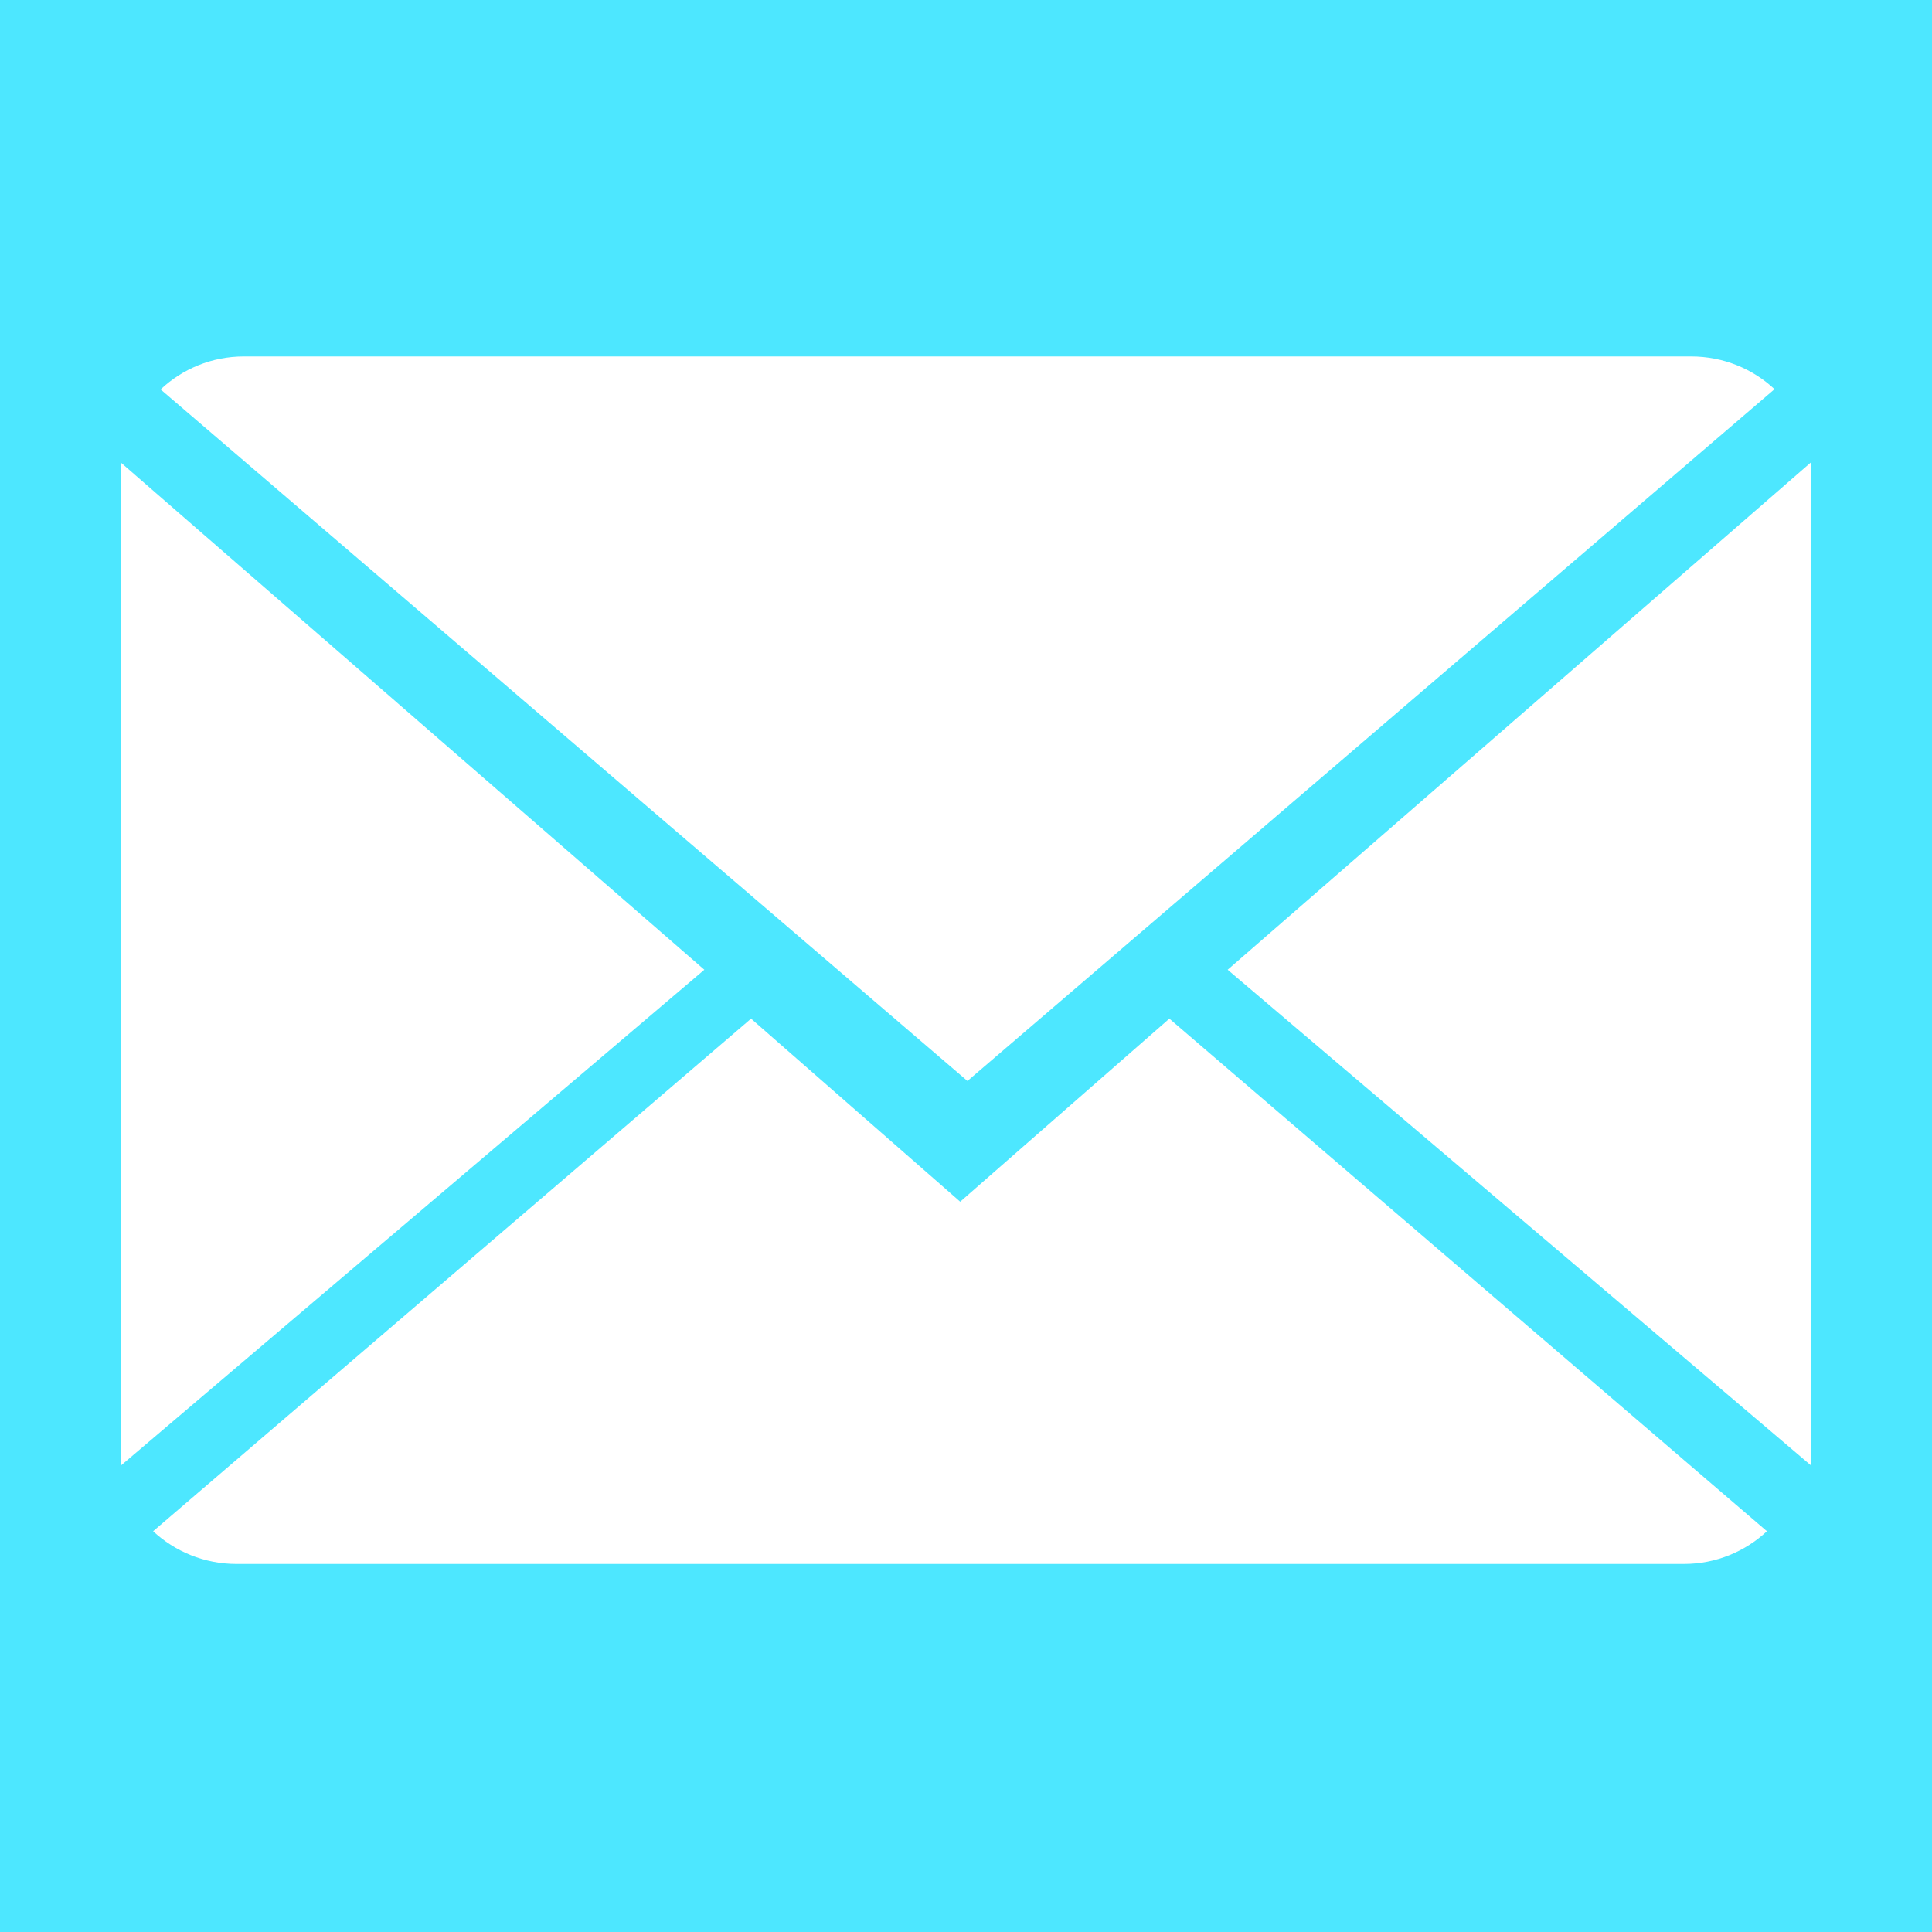
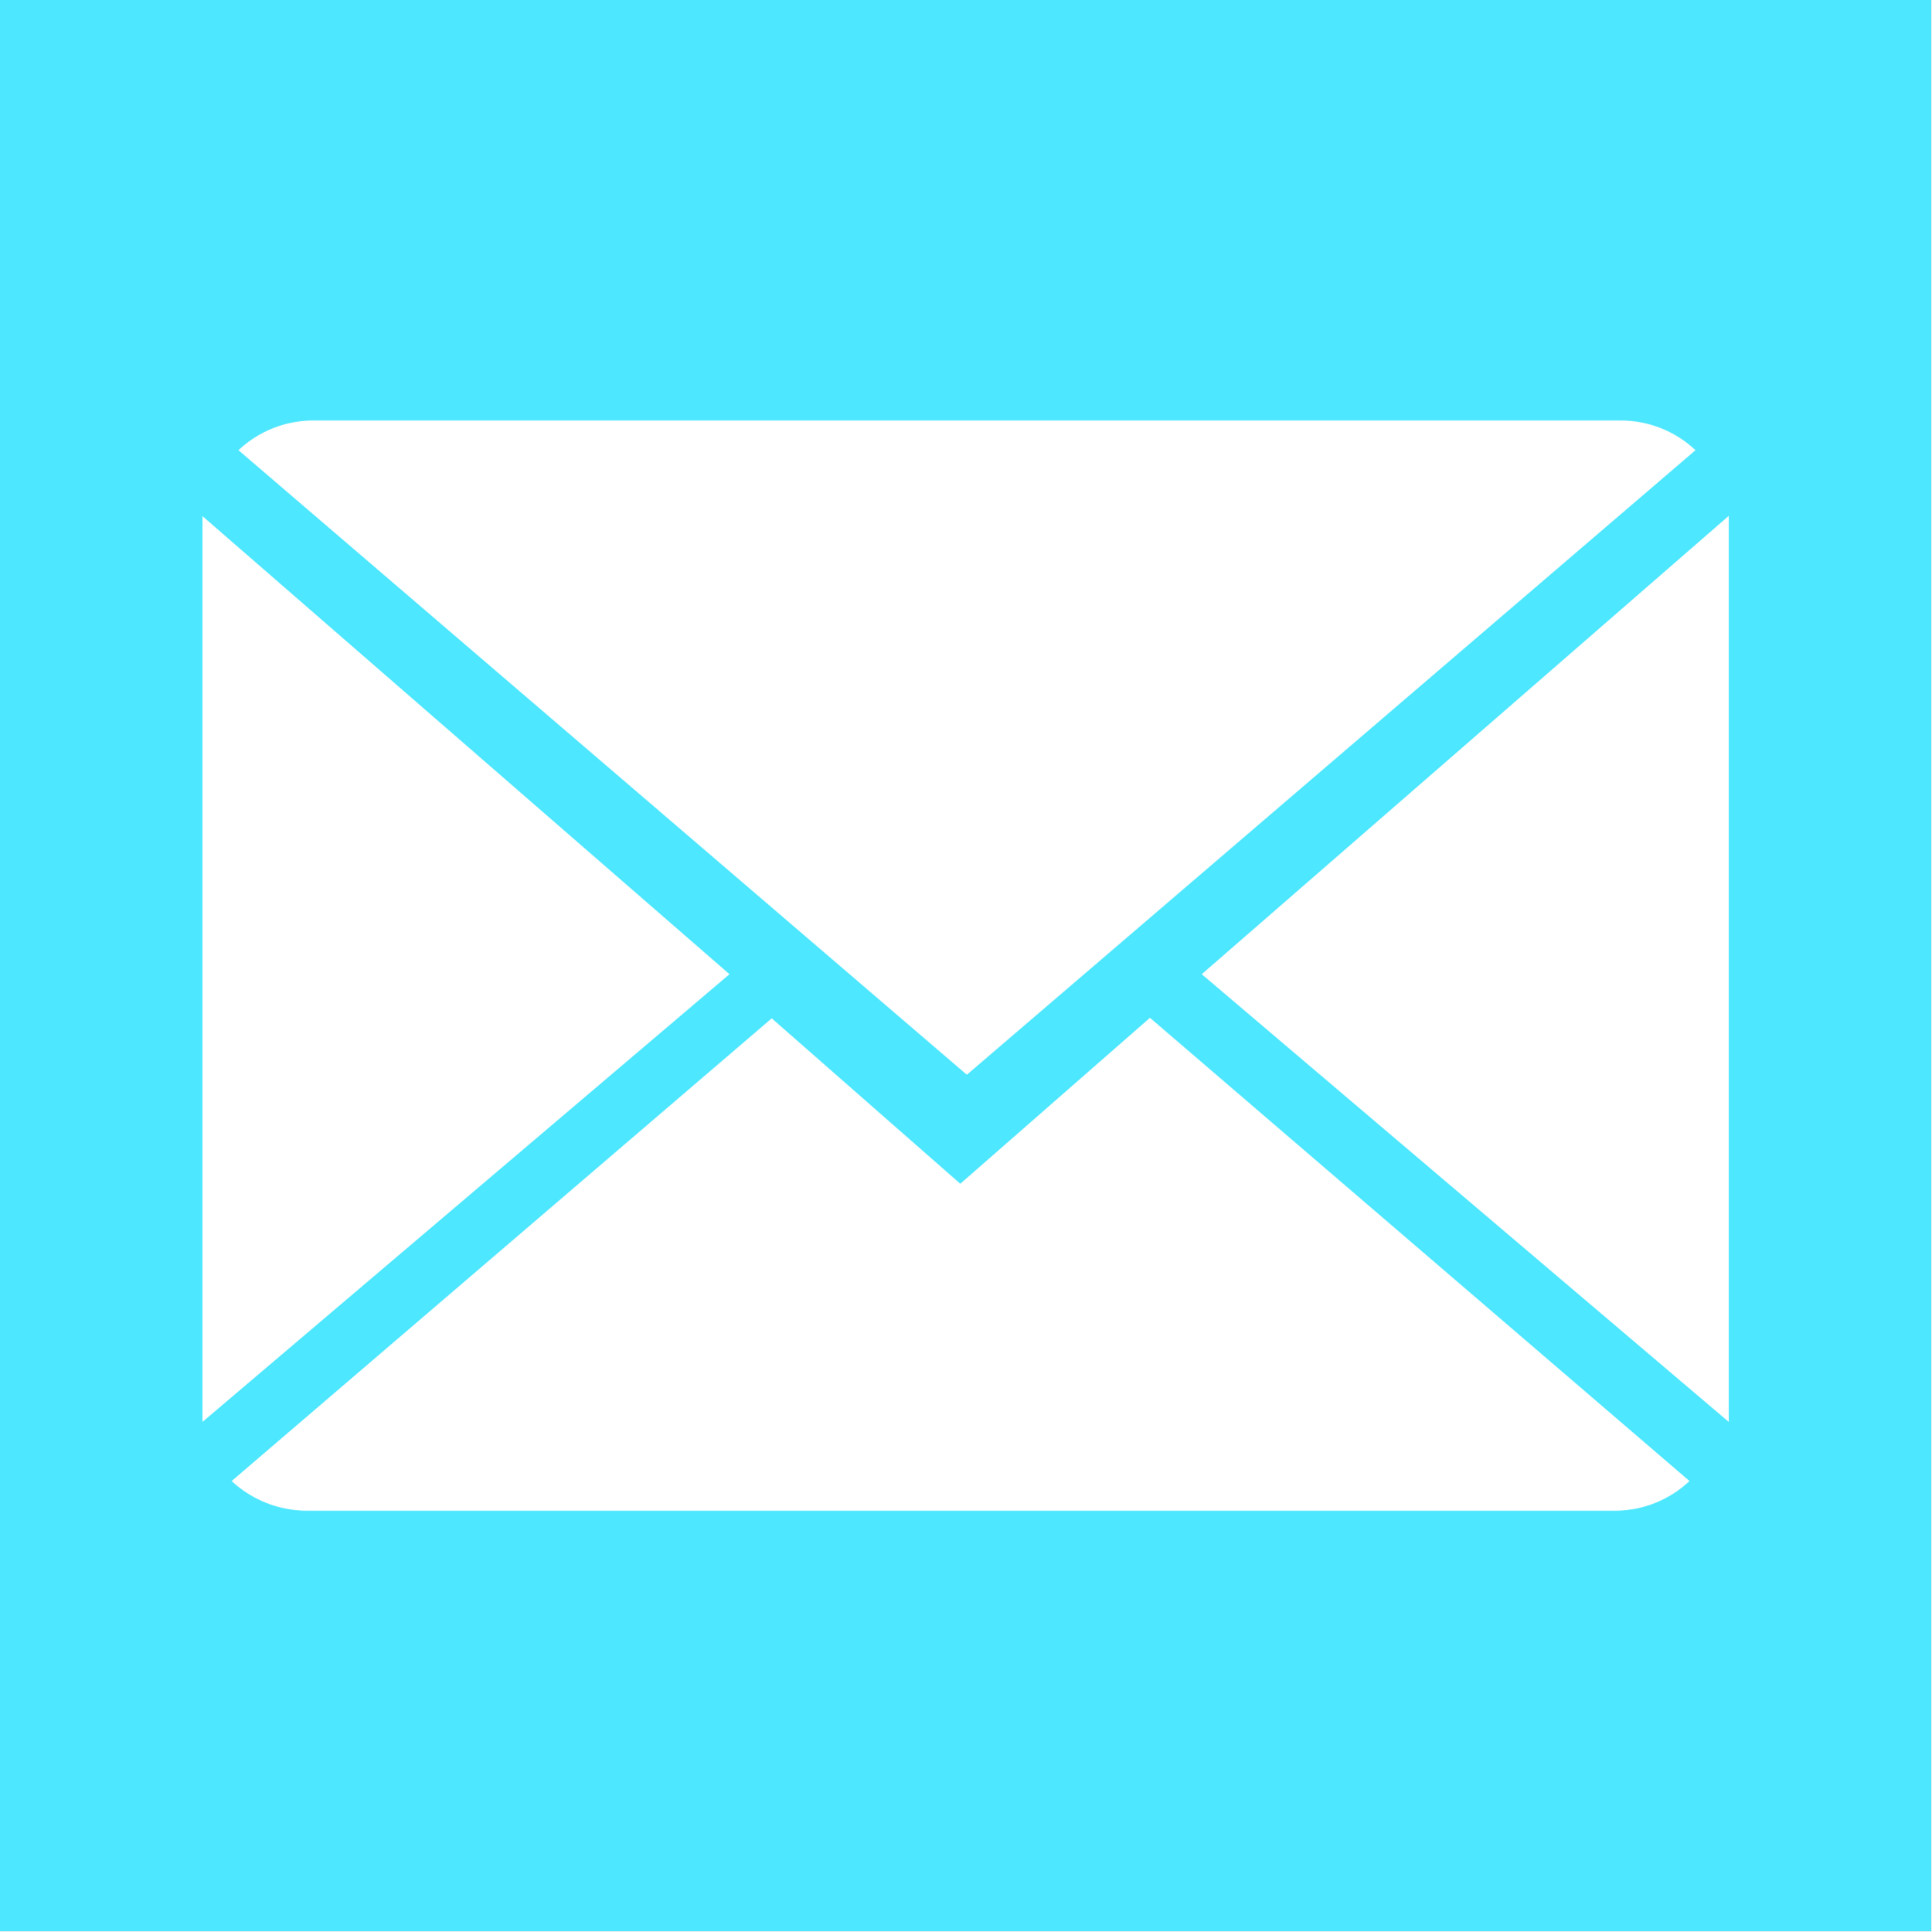
- <svg xmlns="http://www.w3.org/2000/svg" id="lux_newsletter" viewBox="0 0 16 16">
-   <path id="svg_1" d="m0,0l70.87,0l0,70.87l-70.87,0l0,-70.87z" fill="#4de7ff" />
-   <path id="svg_2" fill="#ffffff" d="m7.952,9.952l-1.732,-1.516l-4.952,4.245c0.18,0.167 0.423,0.271 0.691,0.271l11.986,0c0.267,0 0.509,-0.104 0.688,-0.271l-4.949,-4.245l-1.732,1.516z" />
-   <path id="svg_3" fill="#ffffff" d="m14.696,3.223c-0.18,-0.168 -0.422,-0.271 -0.691,-0.271l-11.986,0c-0.267,0 -0.509,0.104 -0.689,0.273l6.682,5.727l6.684,-5.729z" />
-   <polygon id="svg_4" fill="#ffffff" points="1,3.83 1,12.138 5.833,8.031 " />
-   <polygon id="svg_5" fill="#ffffff" points="10.167,8.031 15,12.138 15,3.827 " />
+ <svg xmlns="http://www.w3.org/2000/svg" id="lux_Analysis" data-name="lux Analysis" viewBox="0 0 70.87 70.87">
+   <defs>
+     <style>.cls-2{fill:#fff}</style>
+   </defs>
+   <path d="M0 0h70.87v70.87H0z" fill="#4de7ff" />
+   <path id="svg_2" data-name="svg 2" class="cls-2" d="M35.24 43.44l-6.92-6.07L8.5 54.35a4.07 4.07 0 0 0 2.77 1.09h48A4 4 0 0 0 62 54.35l-19.8-17z" />
+   <path id="svg_3" data-name="svg 3" class="cls-2" d="M62.22 16.52a4 4 0 0 0-2.76-1.09H11.51a4 4 0 0 0-2.76 1.09l26.73 22.92z" />
+   <path id="svg_4" data-name="svg 4" class="cls-2" d="M7.43 18.94v33.24l19.34-16.43L7.43 18.94z" />
+   <path id="svg_5" data-name="svg 5" class="cls-2" d="M44.1 35.75l19.34 16.43V18.93L44.1 35.75z" />
</svg>
